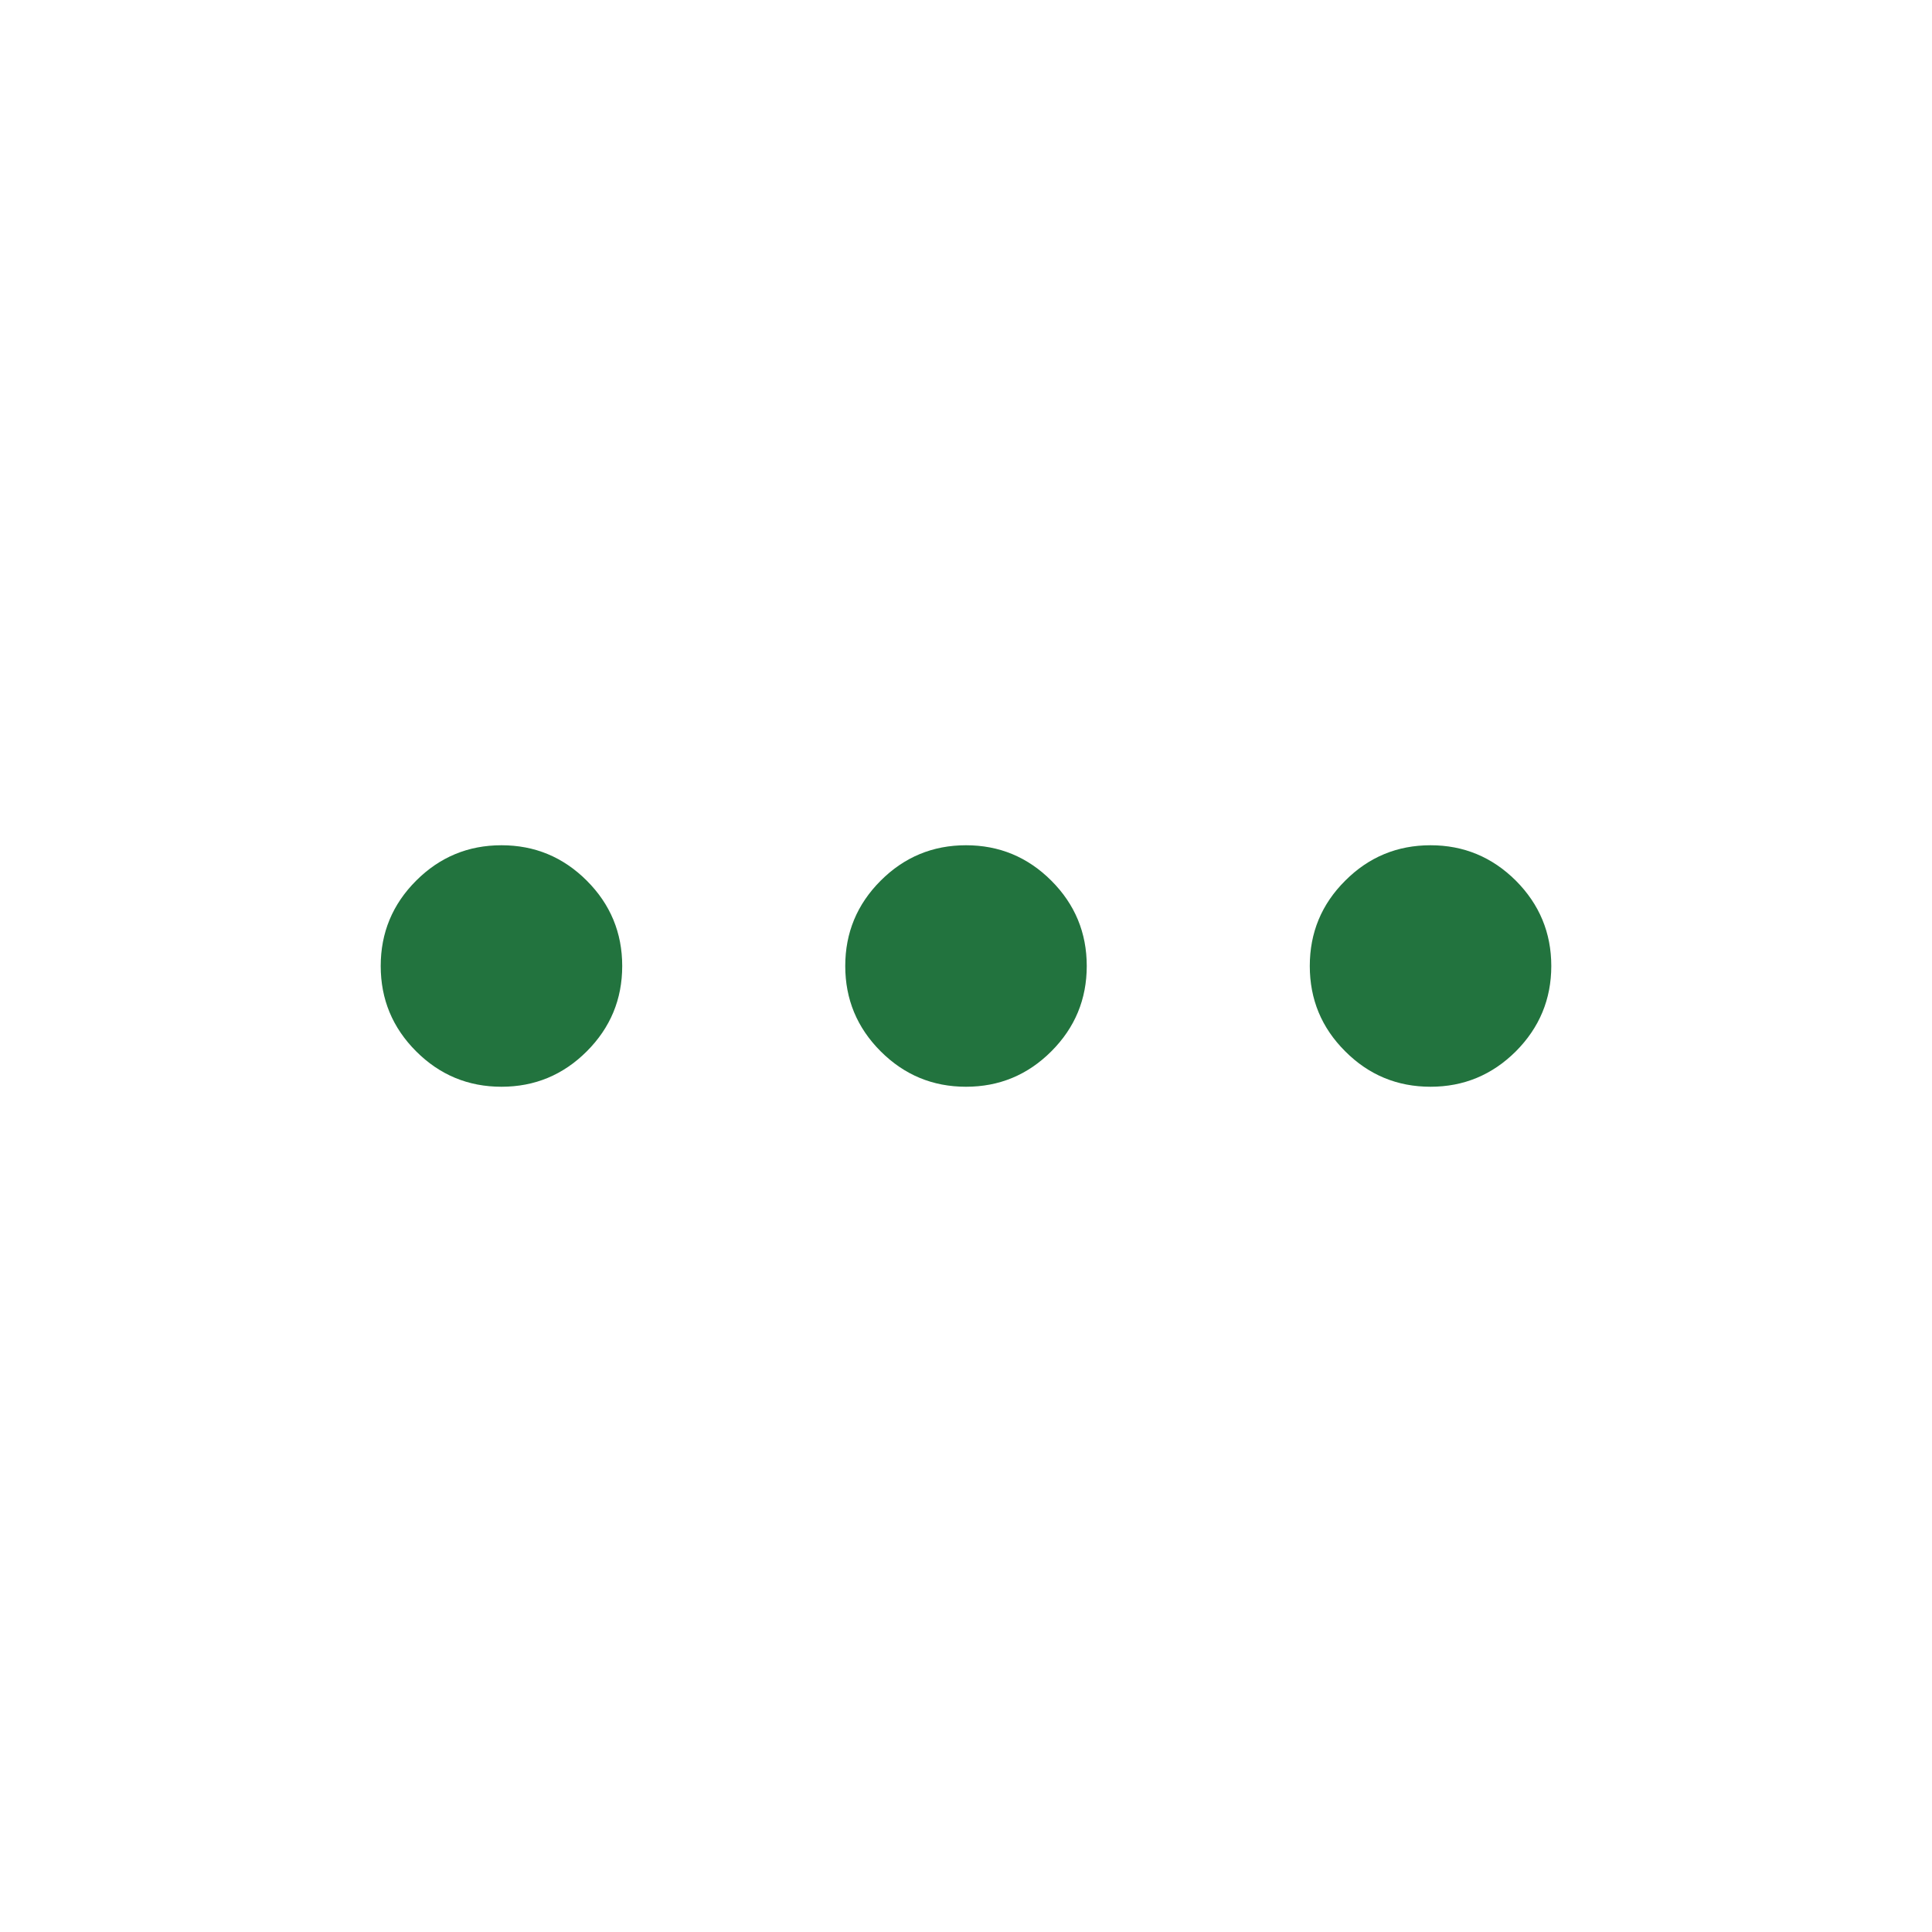
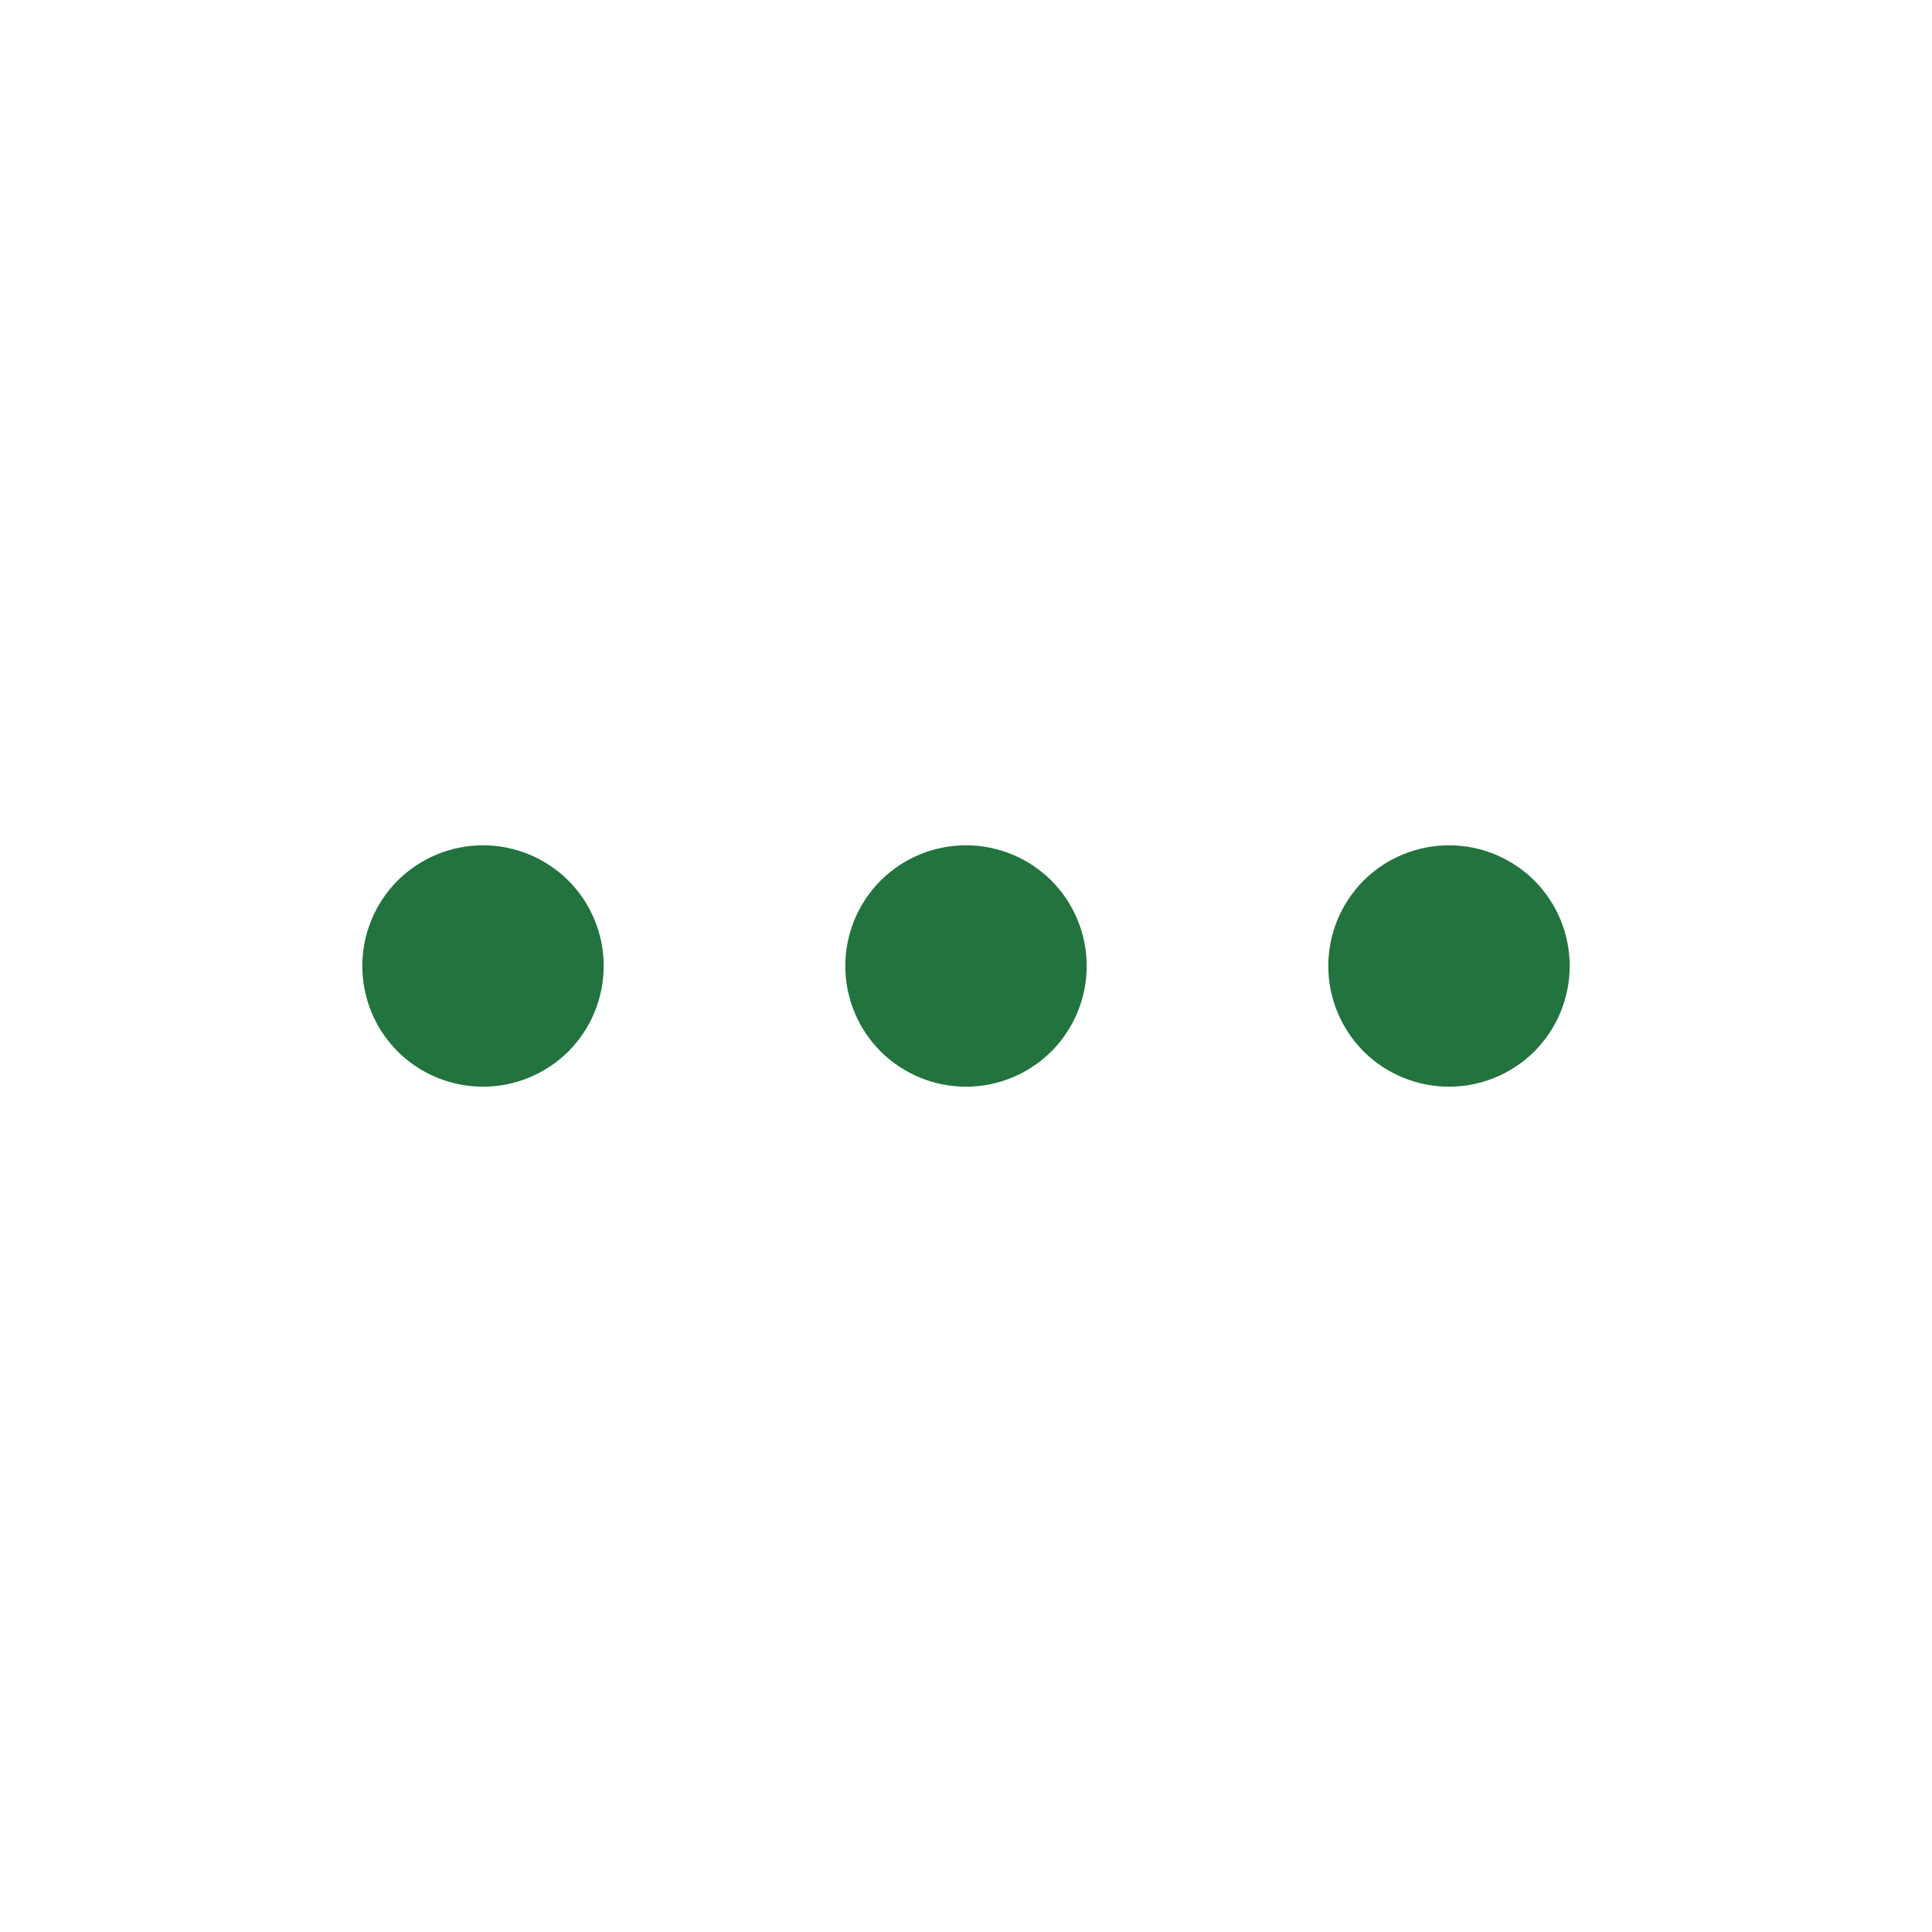
<svg xmlns="http://www.w3.org/2000/svg" preserveAspectRatio="none" overflow="visible" style="display: block;" width="18" height="18" viewBox="0 0 18 18" fill="none">
  <g id="Frame">
-     <path id="Vector" d="M4.672 10.125C4.362 10.125 4.097 10.015 3.877 9.795C3.657 9.575 3.547 9.31 3.547 9C3.547 8.69 3.657 8.425 3.877 8.205C4.097 7.985 4.362 7.875 4.672 7.875C4.982 7.875 5.247 7.985 5.467 8.205C5.687 8.425 5.797 8.69 5.797 9C5.797 9.31 5.687 9.575 5.467 9.795C5.247 10.015 4.982 10.125 4.672 10.125ZM9 10.125C8.69 10.125 8.425 10.015 8.205 9.795C7.985 9.575 7.875 9.31 7.875 9C7.875 8.69 7.985 8.425 8.205 8.205C8.425 7.985 8.69 7.875 9 7.875C9.31 7.875 9.575 7.985 9.795 8.205C10.015 8.425 10.125 8.69 10.125 9C10.125 9.31 10.015 9.575 9.795 9.795C9.575 10.015 9.31 10.125 9 10.125ZM13.328 10.125C13.018 10.125 12.752 10.015 12.533 9.795C12.312 9.575 12.203 9.31 12.203 9C12.203 8.69 12.312 8.425 12.533 8.205C12.752 7.985 13.018 7.875 13.328 7.875C13.637 7.875 13.902 7.985 14.123 8.205C14.342 8.425 14.453 8.69 14.453 9C14.453 9.31 14.342 9.575 14.123 9.795C13.902 10.015 13.637 10.125 13.328 10.125Z" fill="#22733E" />
+     <path id="Vector" d="M5.062 9C5.062 9.149 5.003 9.292 4.898 9.398C4.792 9.503 4.649 9.562 4.5 9.562C4.351 9.562 4.208 9.503 4.102 9.398C3.997 9.292 3.938 9.149 3.938 9C3.938 8.851 3.997 8.708 4.102 8.602C4.208 8.497 4.351 8.438 4.5 8.438C4.649 8.438 4.792 8.497 4.898 8.602C5.003 8.708 5.062 8.851 5.062 9ZM9.562 9C9.562 9.149 9.503 9.292 9.398 9.398C9.292 9.503 9.149 9.562 9 9.562C8.851 9.562 8.708 9.503 8.602 9.398C8.497 9.292 8.438 9.149 8.438 9C8.438 8.851 8.497 8.708 8.602 8.602C8.708 8.497 8.851 8.438 9 8.438C9.149 8.438 9.292 8.497 9.398 8.602C9.503 8.708 9.562 8.851 9.562 9ZM14.062 9C14.062 9.149 14.003 9.292 13.898 9.398C13.792 9.503 13.649 9.562 13.5 9.562C13.351 9.562 13.208 9.503 13.102 9.398C12.997 9.292 12.938 9.149 12.938 9C12.938 8.851 12.997 8.708 13.102 8.602C13.208 8.497 13.351 8.438 13.5 8.438C13.649 8.438 13.792 8.497 13.898 8.602C14.003 8.708 14.062 8.851 14.062 9Z" stroke-width="1.125" stroke-linecap="round" stroke-linejoin="round" stroke="#22733E" />
  </g>
</svg>
